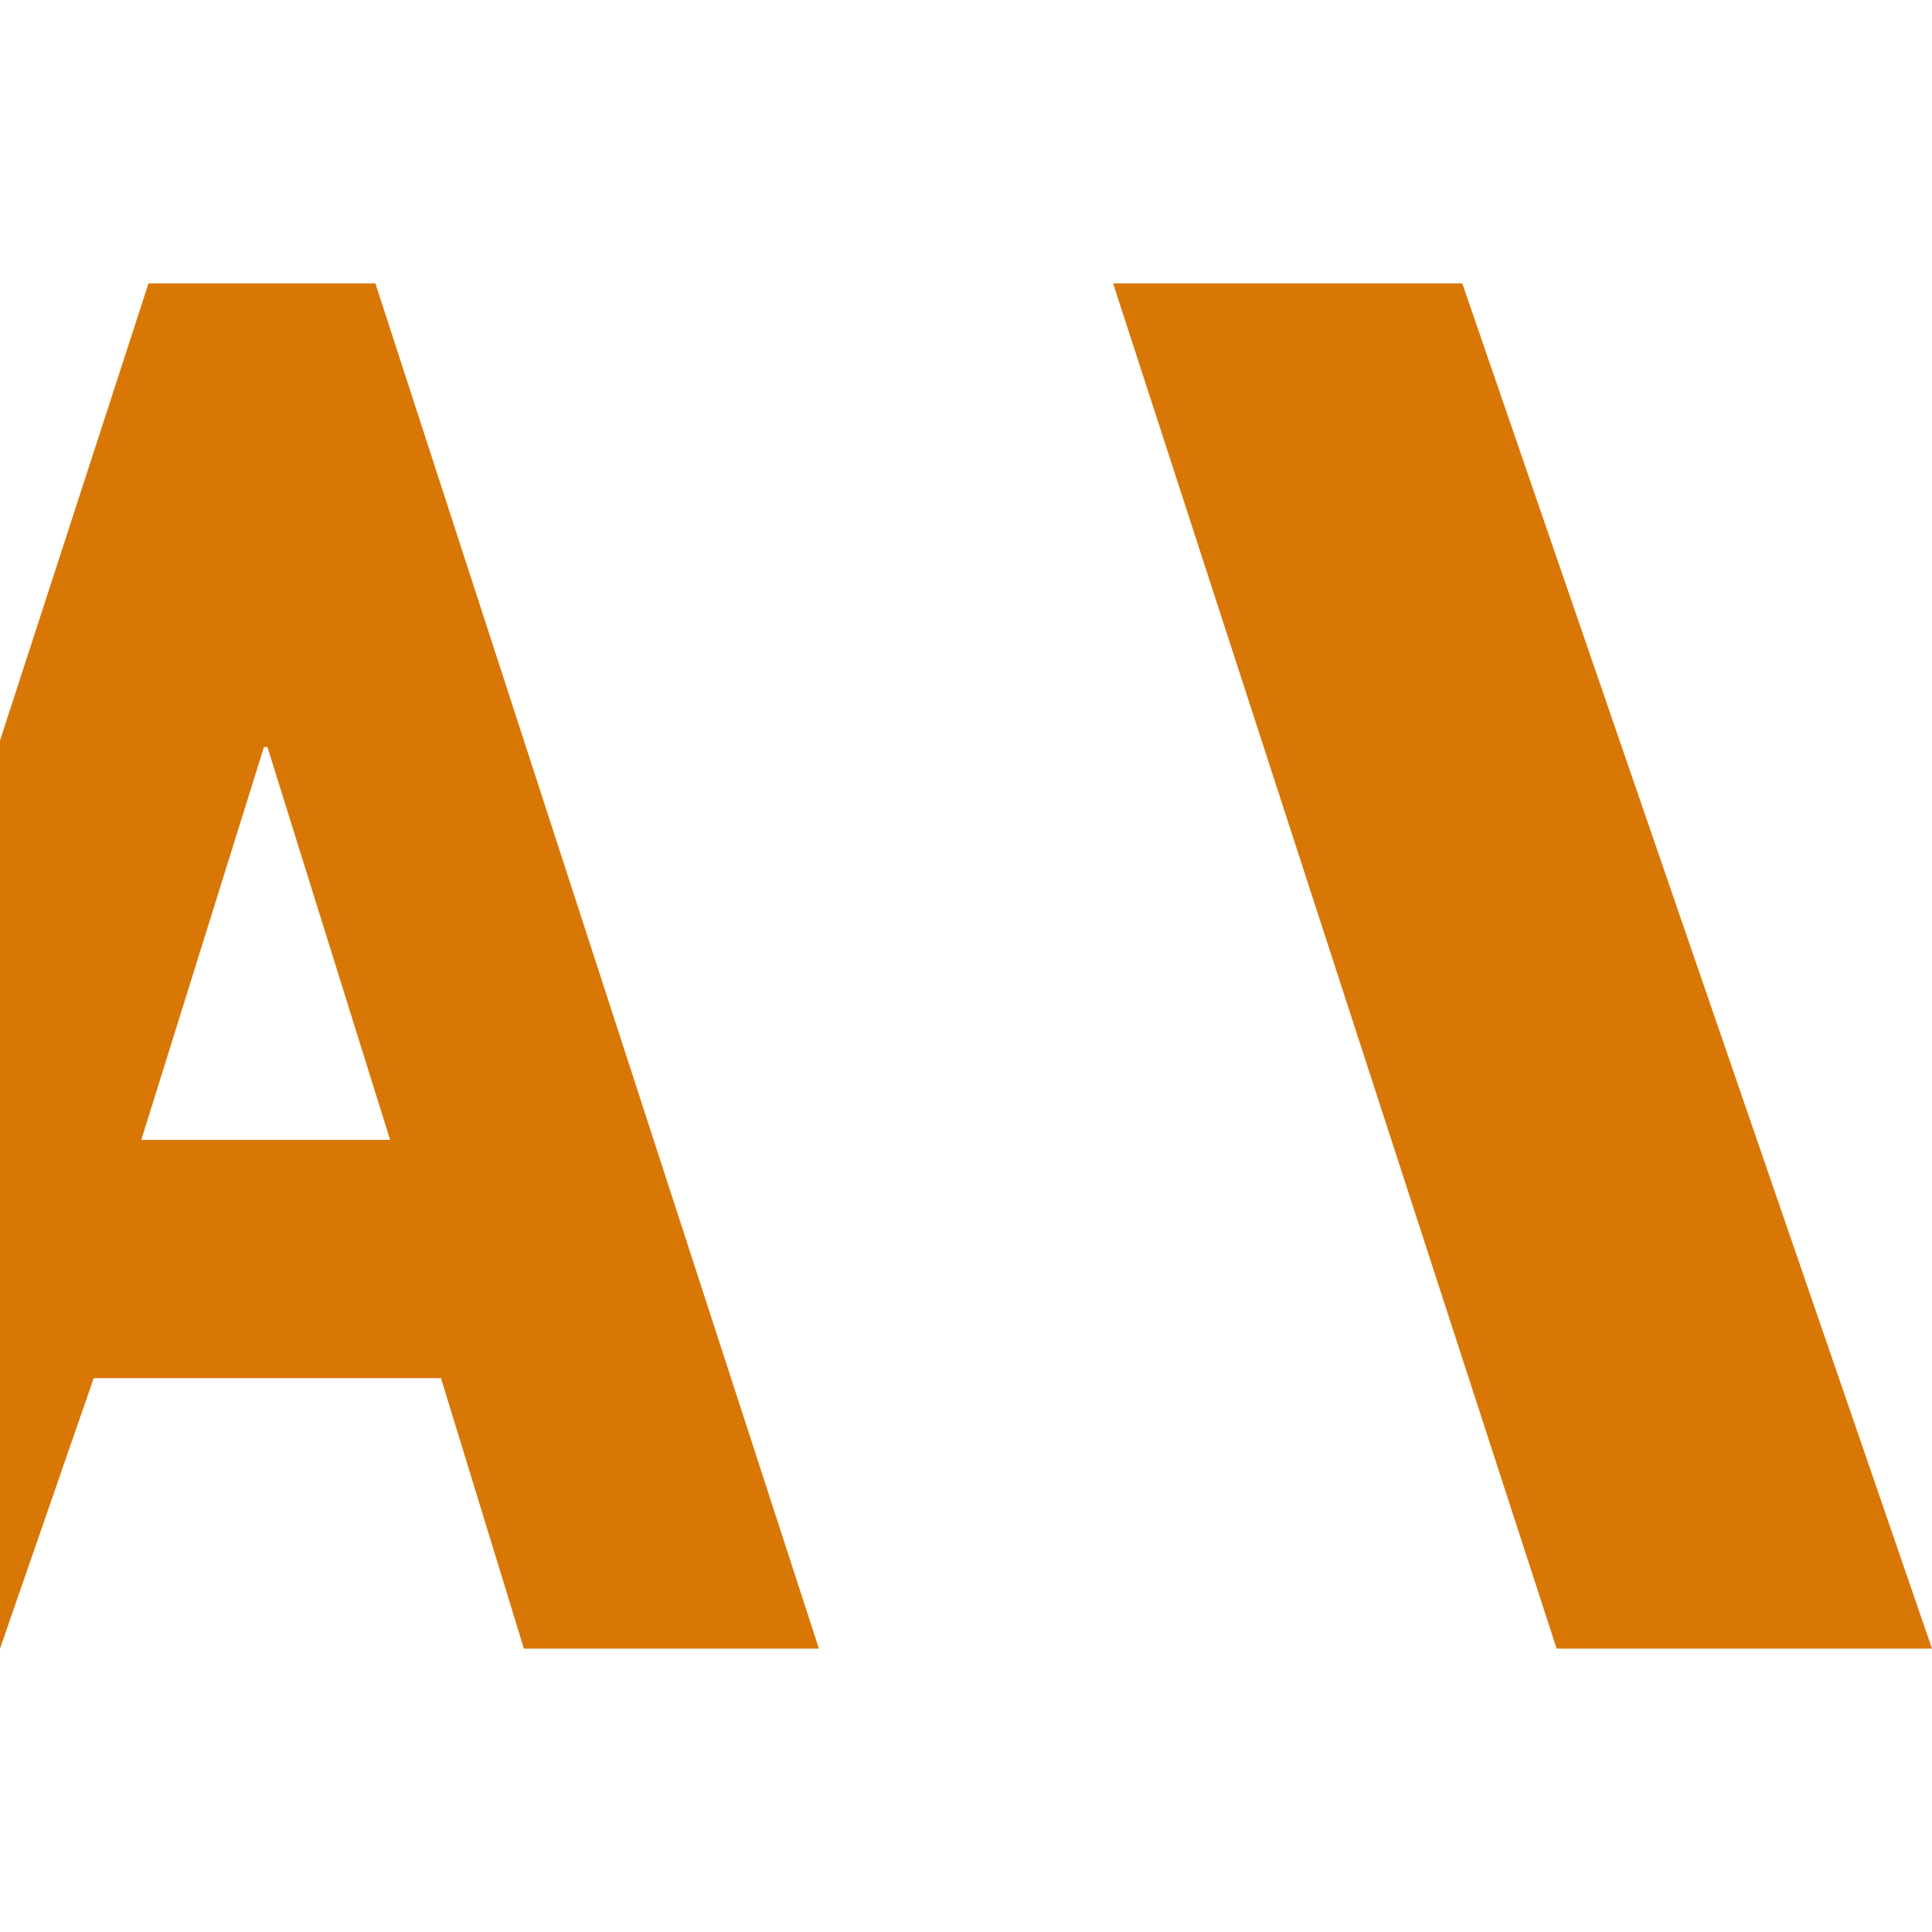
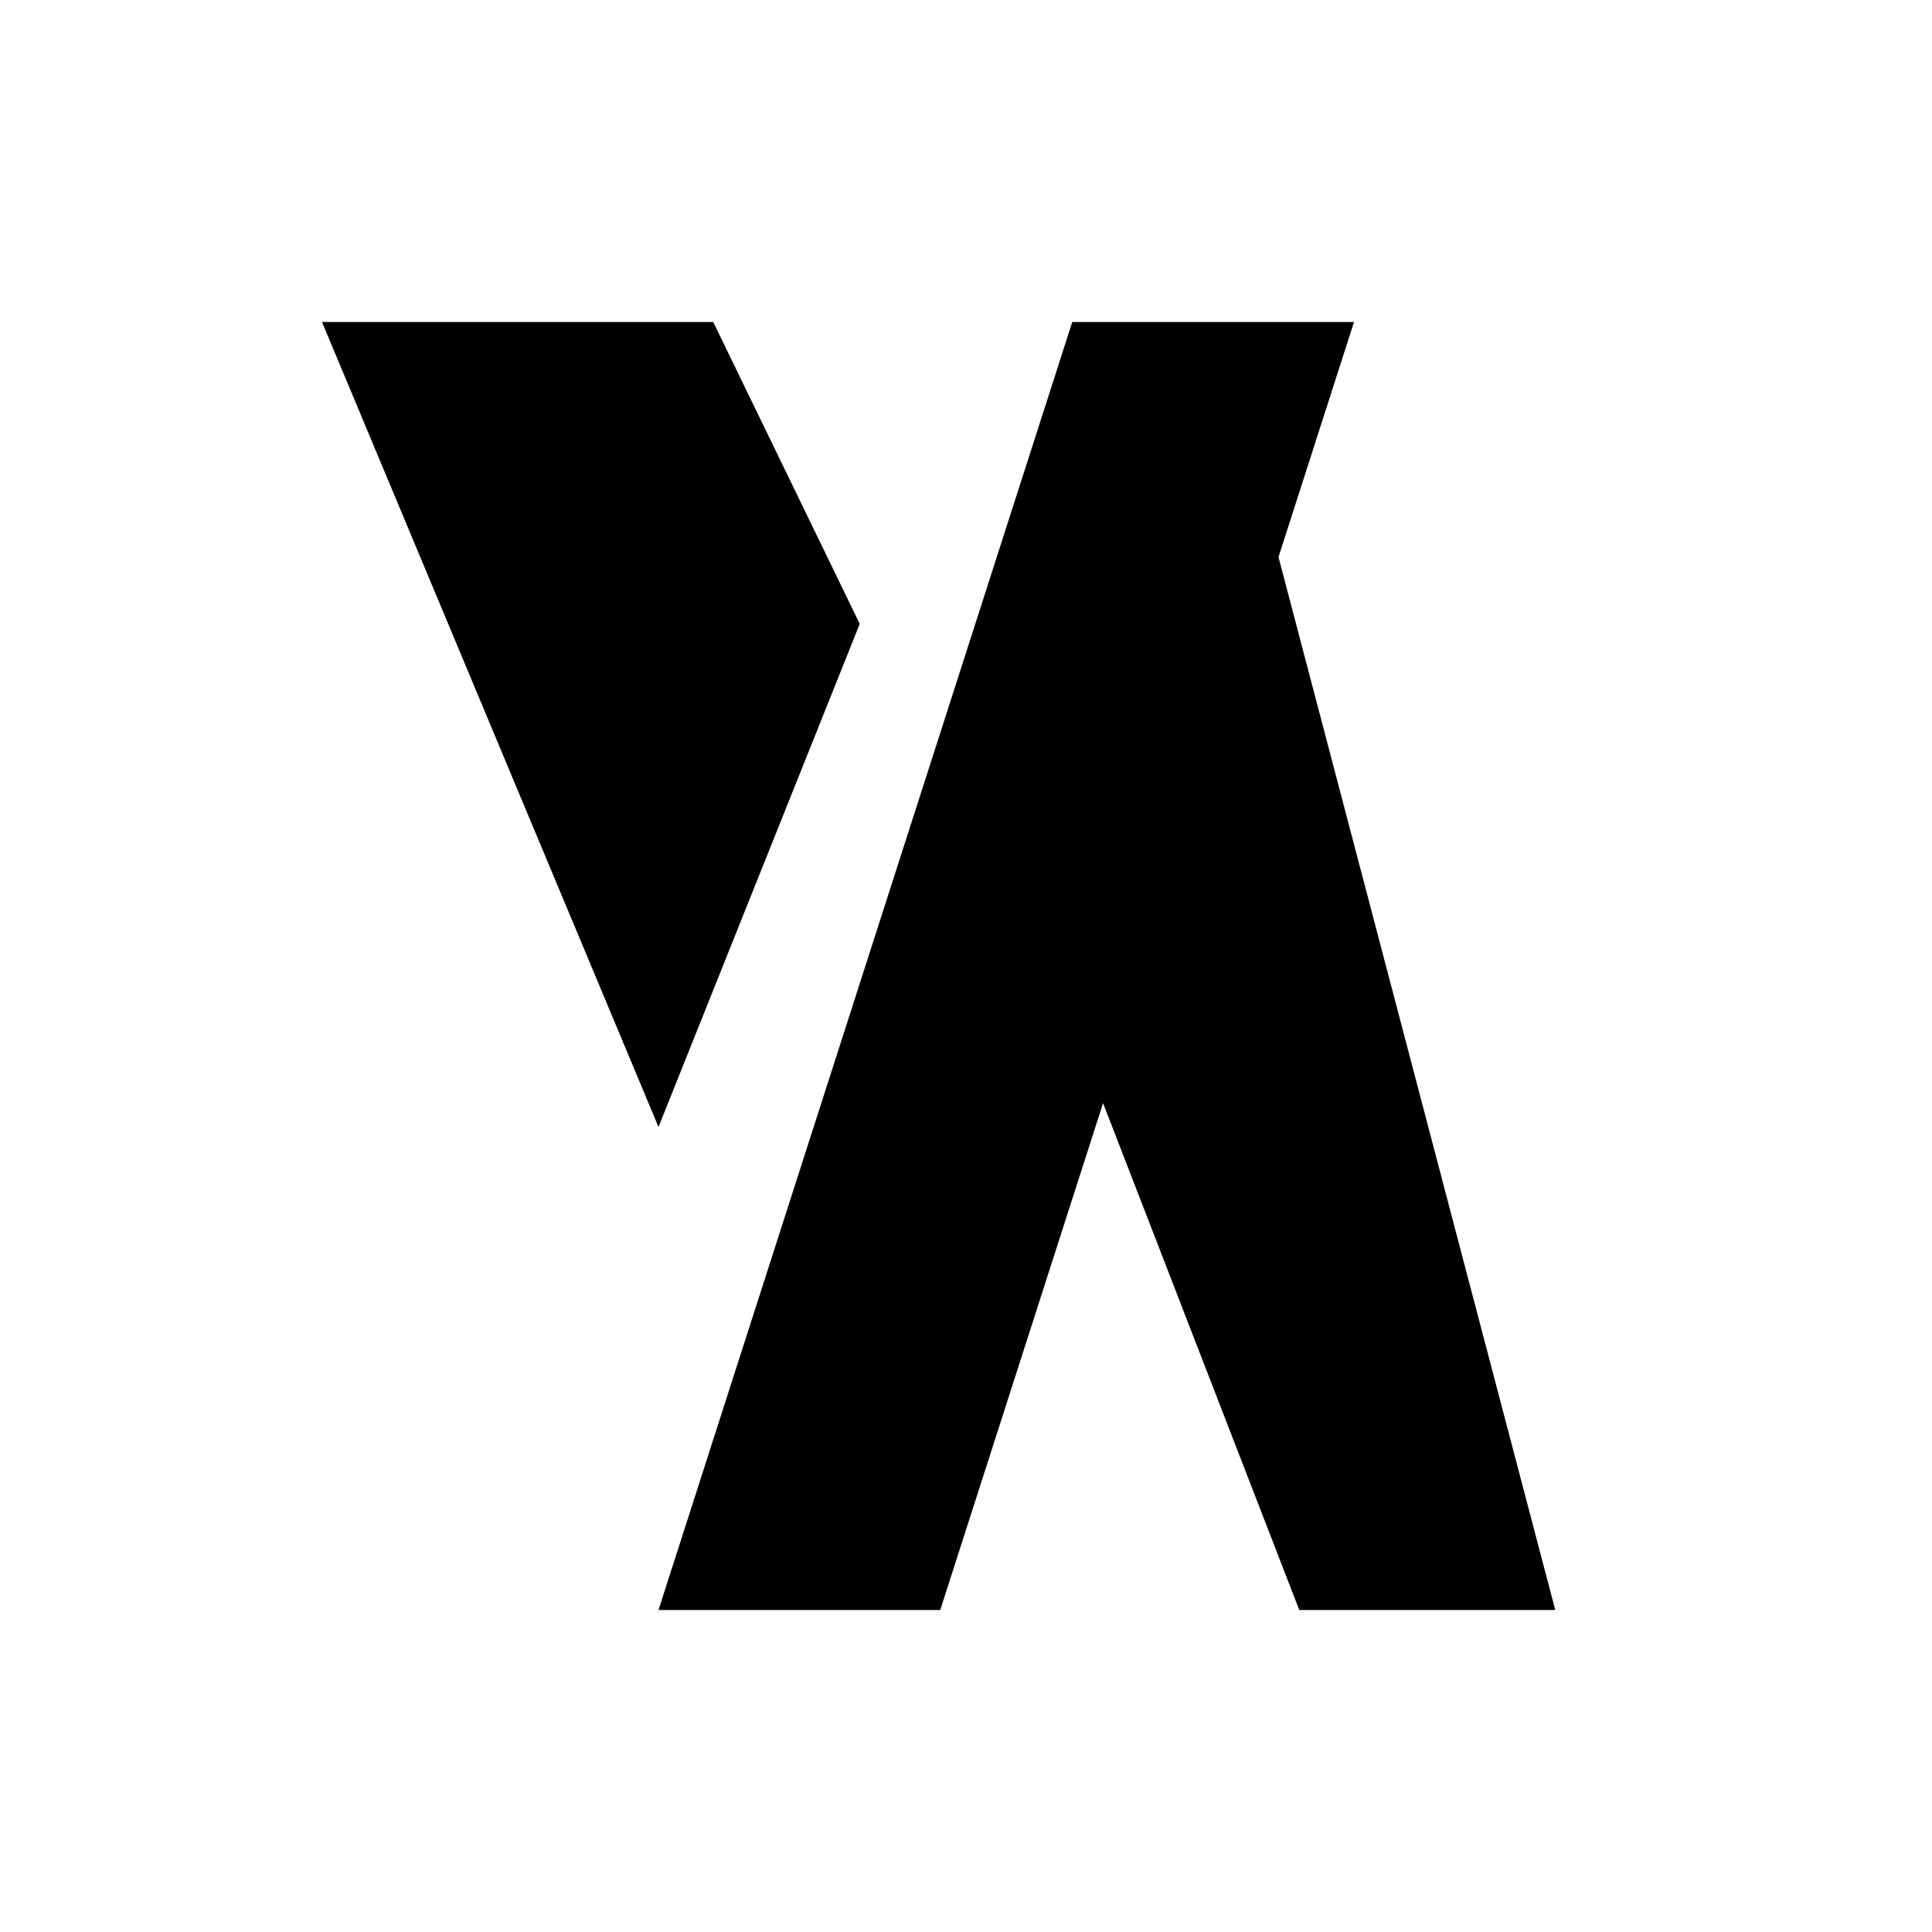
- <svg xmlns="http://www.w3.org/2000/svg" viewBox="0 0 24 24" fill="#d97706">
-   <path d="M13.827 3.52l5.51 16.96H24L18.165 3.52h-4.338zm-9.164 0L10.173 20.48H6.508L5.478 17.12H1.164L0 20.48h-3.665L1.845 3.52h4.818zM4.846 14.16l-1.524-4.88h-.043l-1.524 4.88h3.091z" />
+ <svg xmlns="http://www.w3.org/2000/svg" viewBox="0 0 24 24" fill="currentColor">
+   <path d="M16.82 4h-3.5L8.18 20h3.5l5.14-16zm-9.32 0H4L8.18 14l2.5-6.25L8.86 4H7.5zm8.32 16h3.5L15.64 6l-2.5 6.25L16.14 20h.68z" />
</svg>
